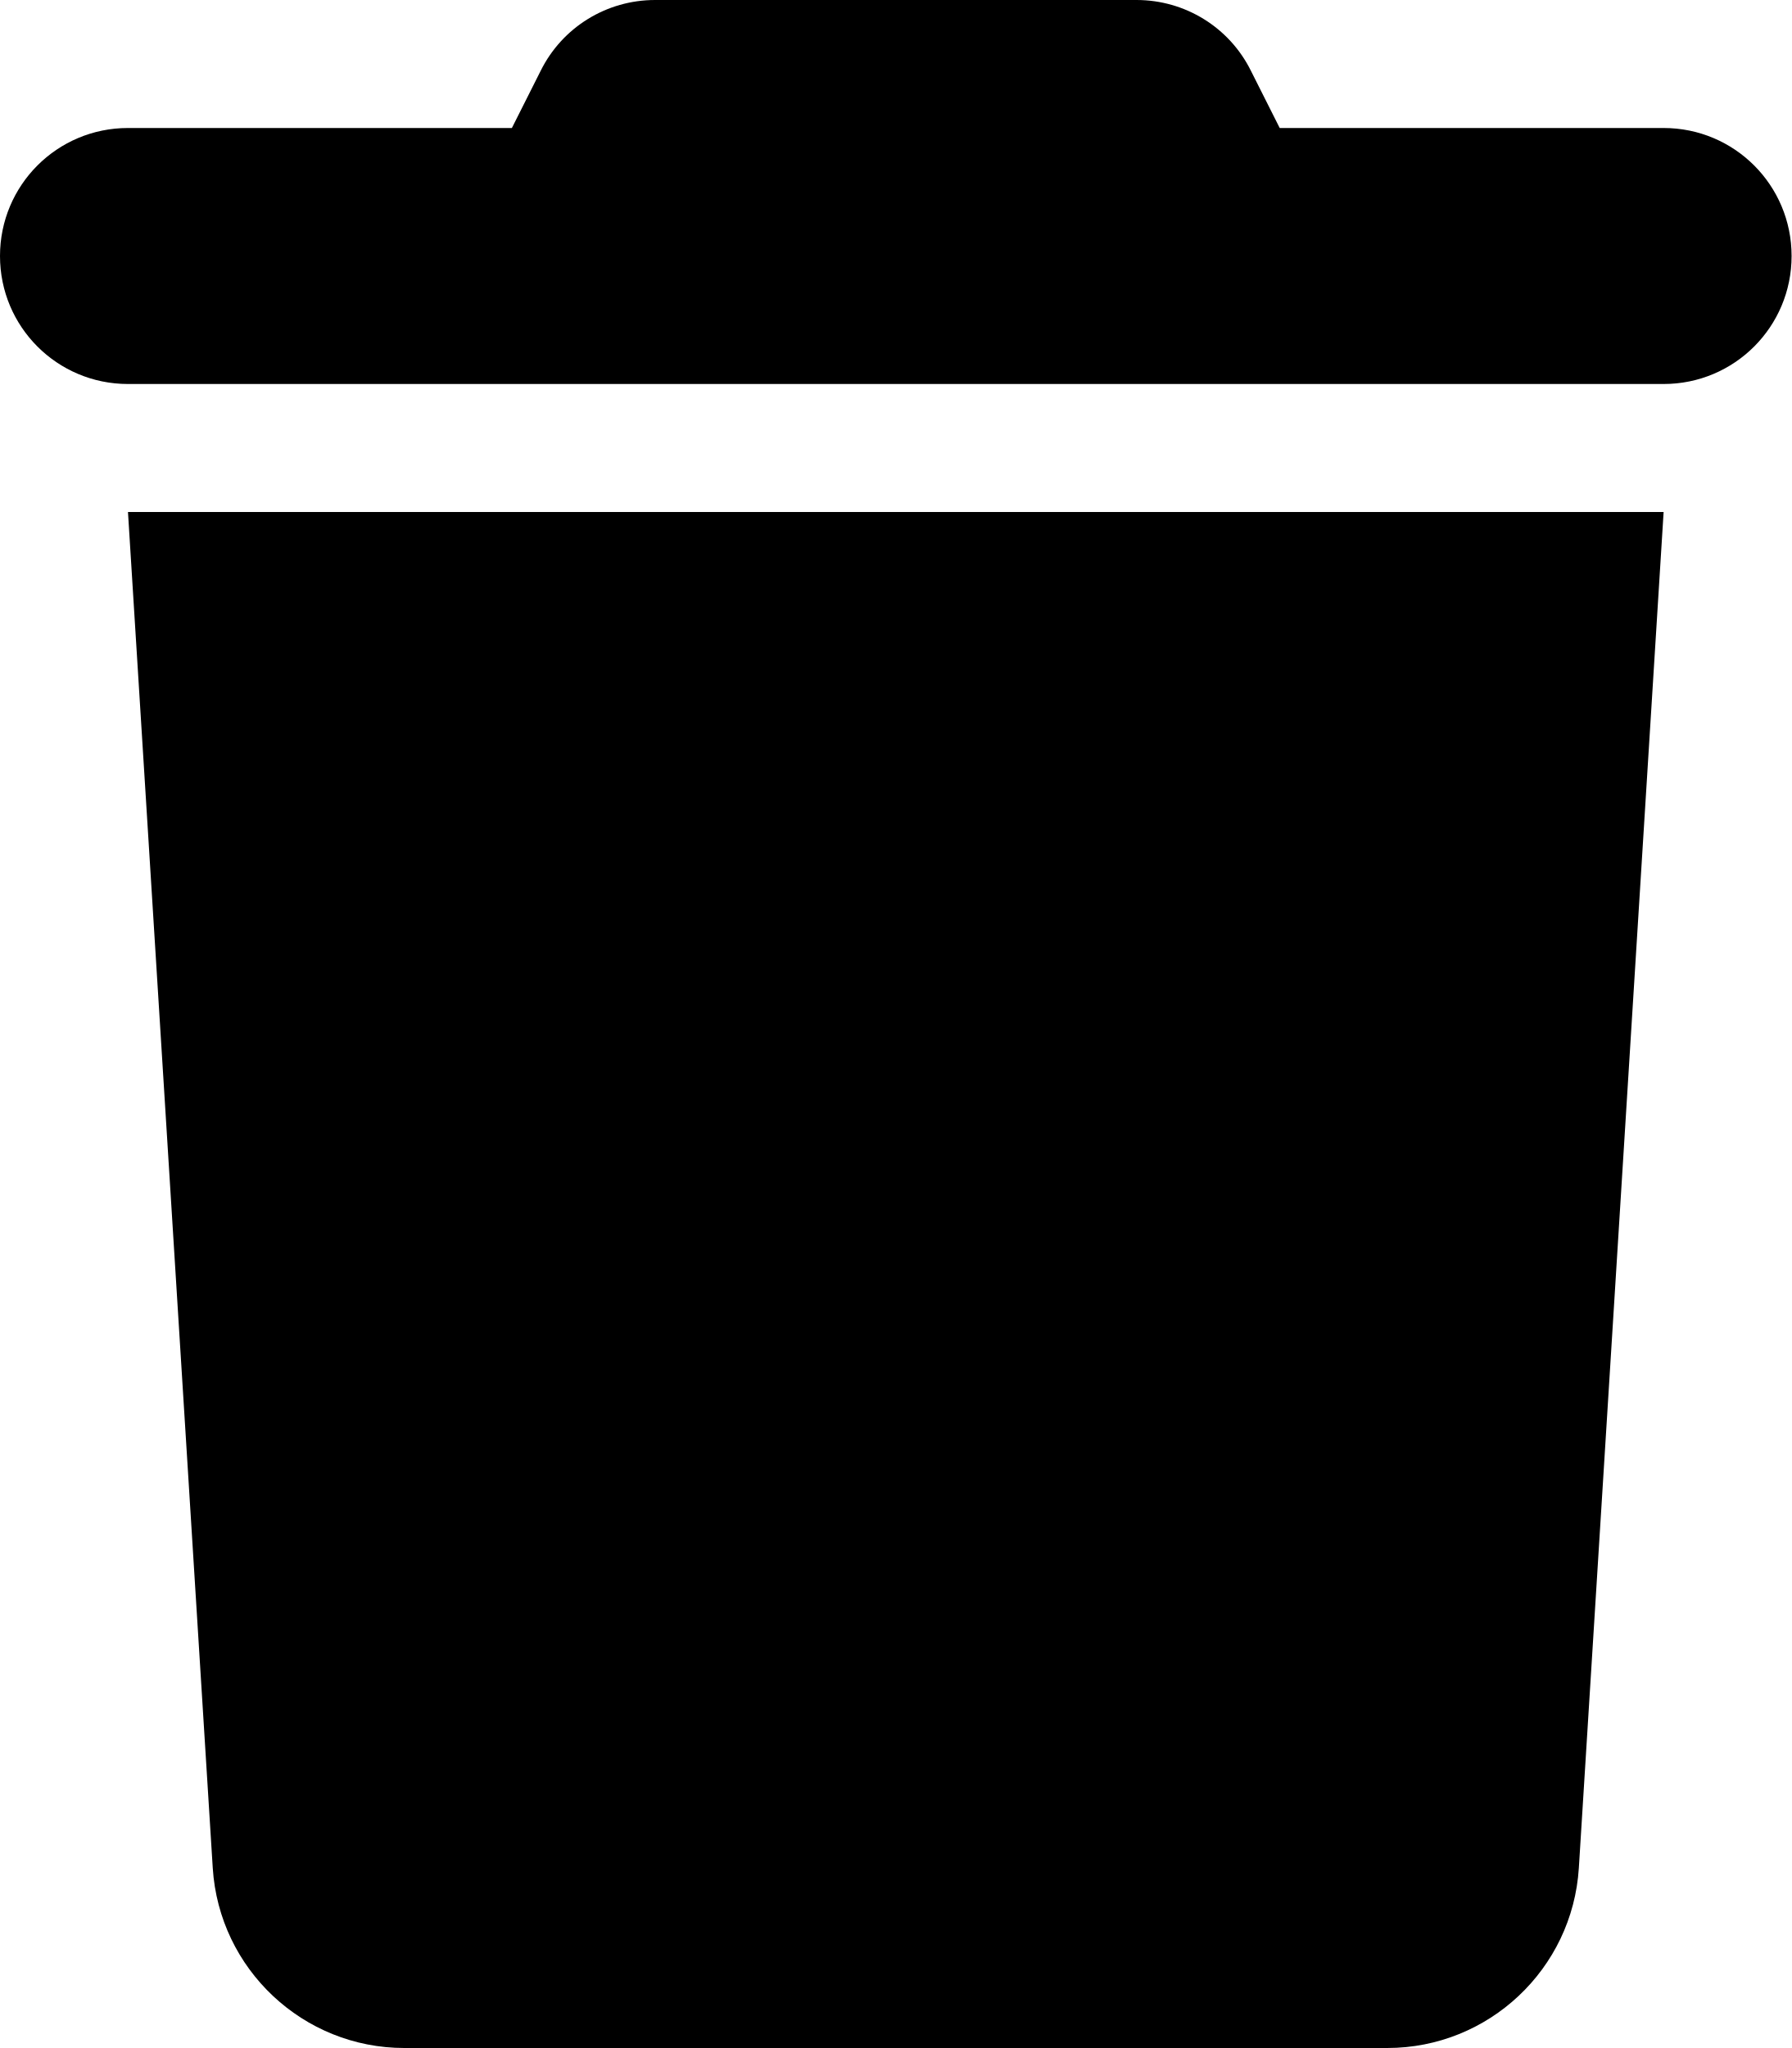
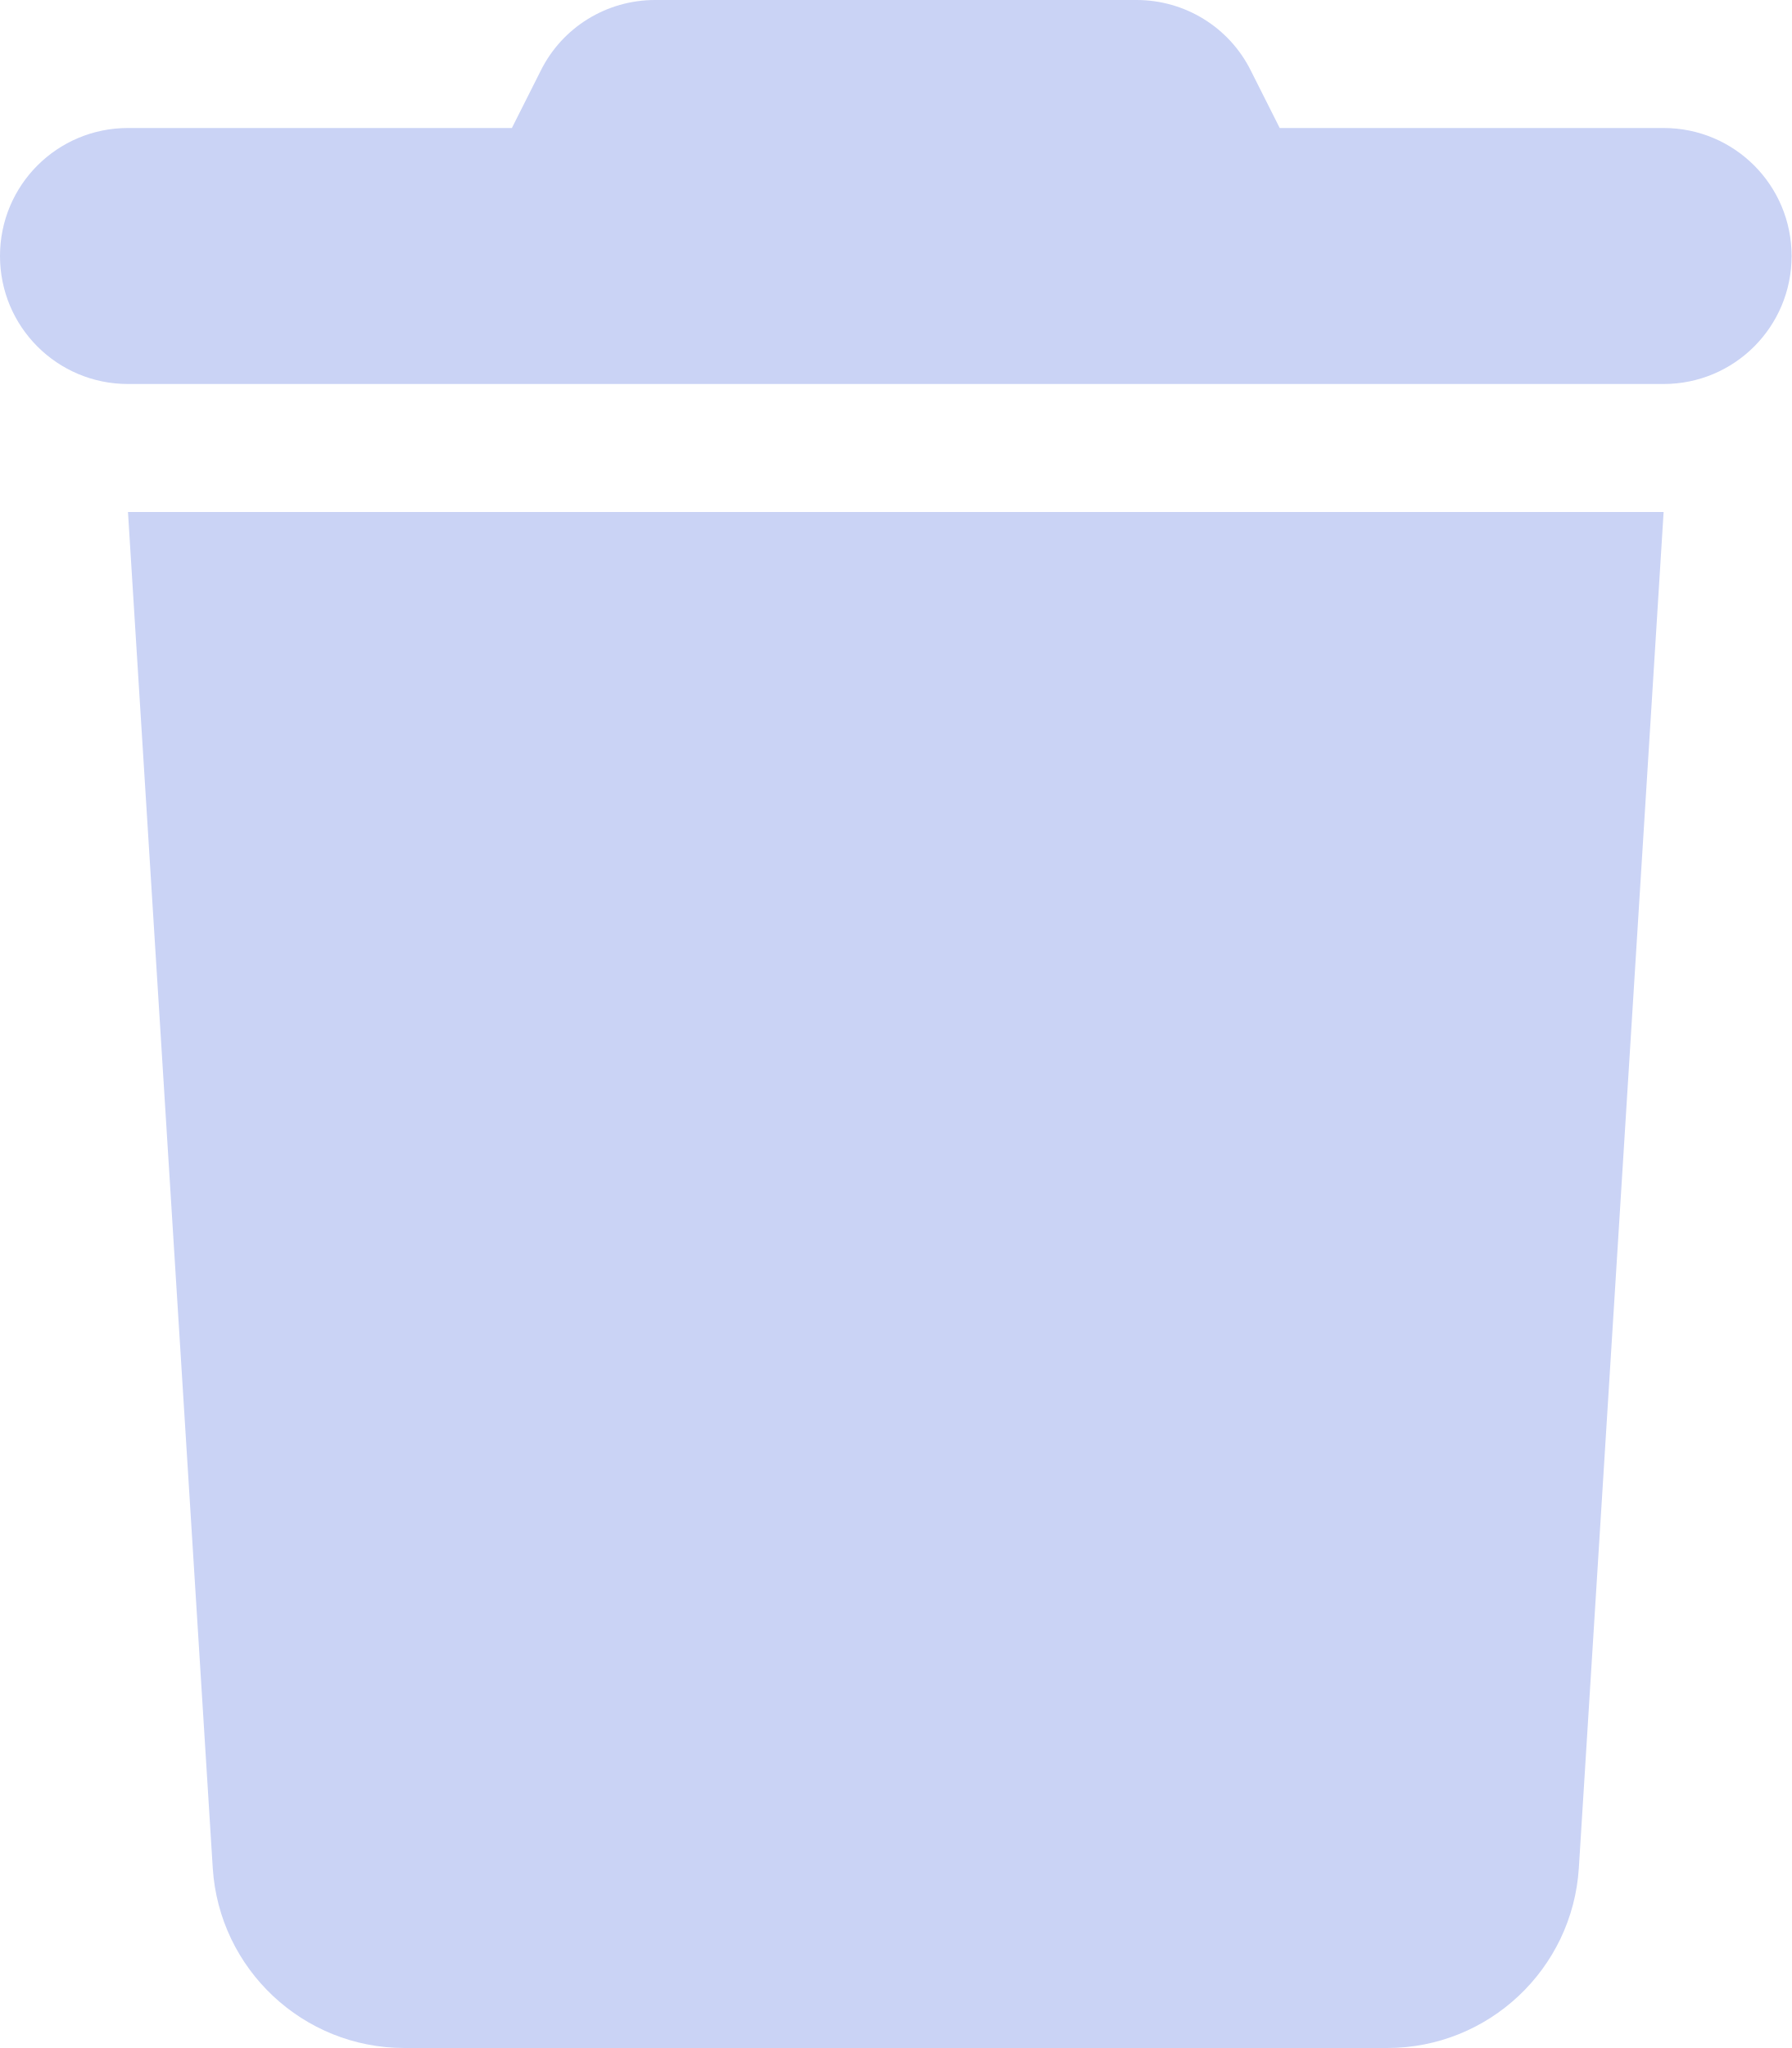
- <svg xmlns="http://www.w3.org/2000/svg" viewBox="0 0 448 512">
+ <svg xmlns="http://www.w3.org/2000/svg" fill="#cad3f5" viewBox="0 0 448 512">
  <path d="M135.2 17.7L128 32H32C14.3 32 0 46.3 0 64S14.3 96 32 96H416c17.7 0 32-14.3 32-32s-14.3-32-32-32H320l-7.2-14.3C307.4 6.8 296.3 0 284.2 0H163.8c-12.1 0-23.2 6.8-28.6 17.7zM416 128H32L53.2 467c1.6 25.3 22.6 45 47.9 45H346.9c25.3 0 46.3-19.7 47.9-45L416 128z" />
</svg>
